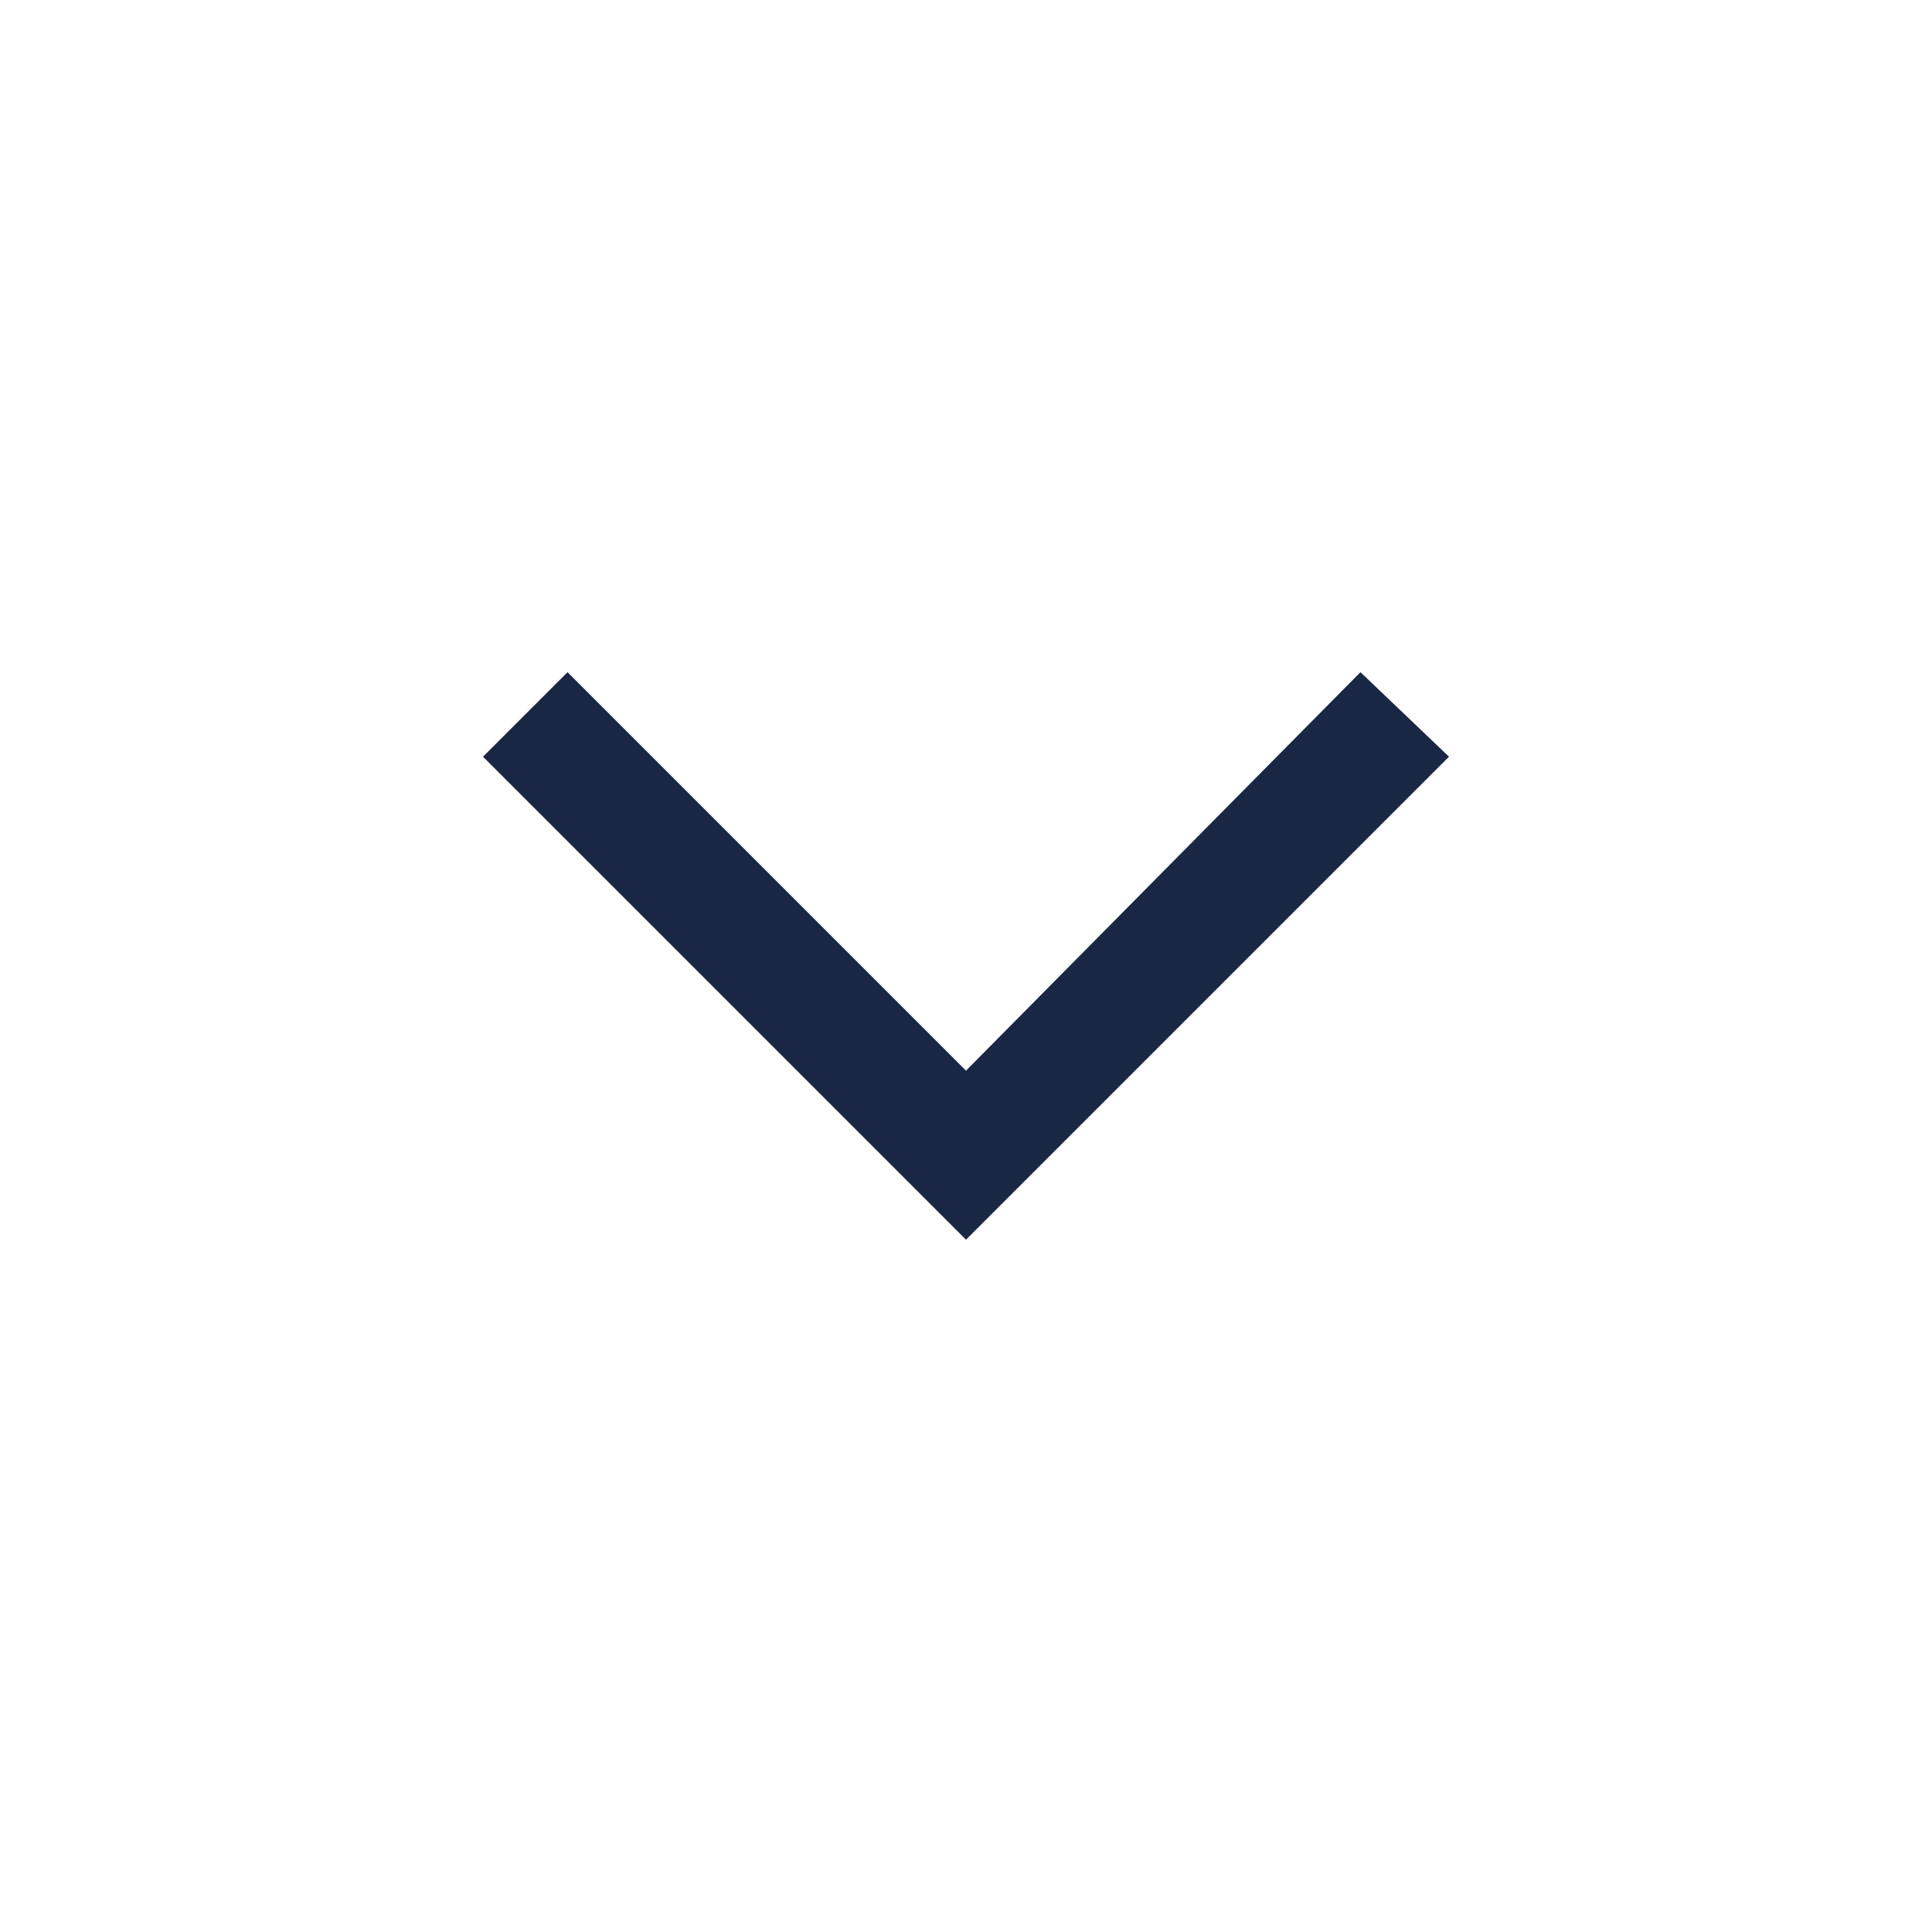
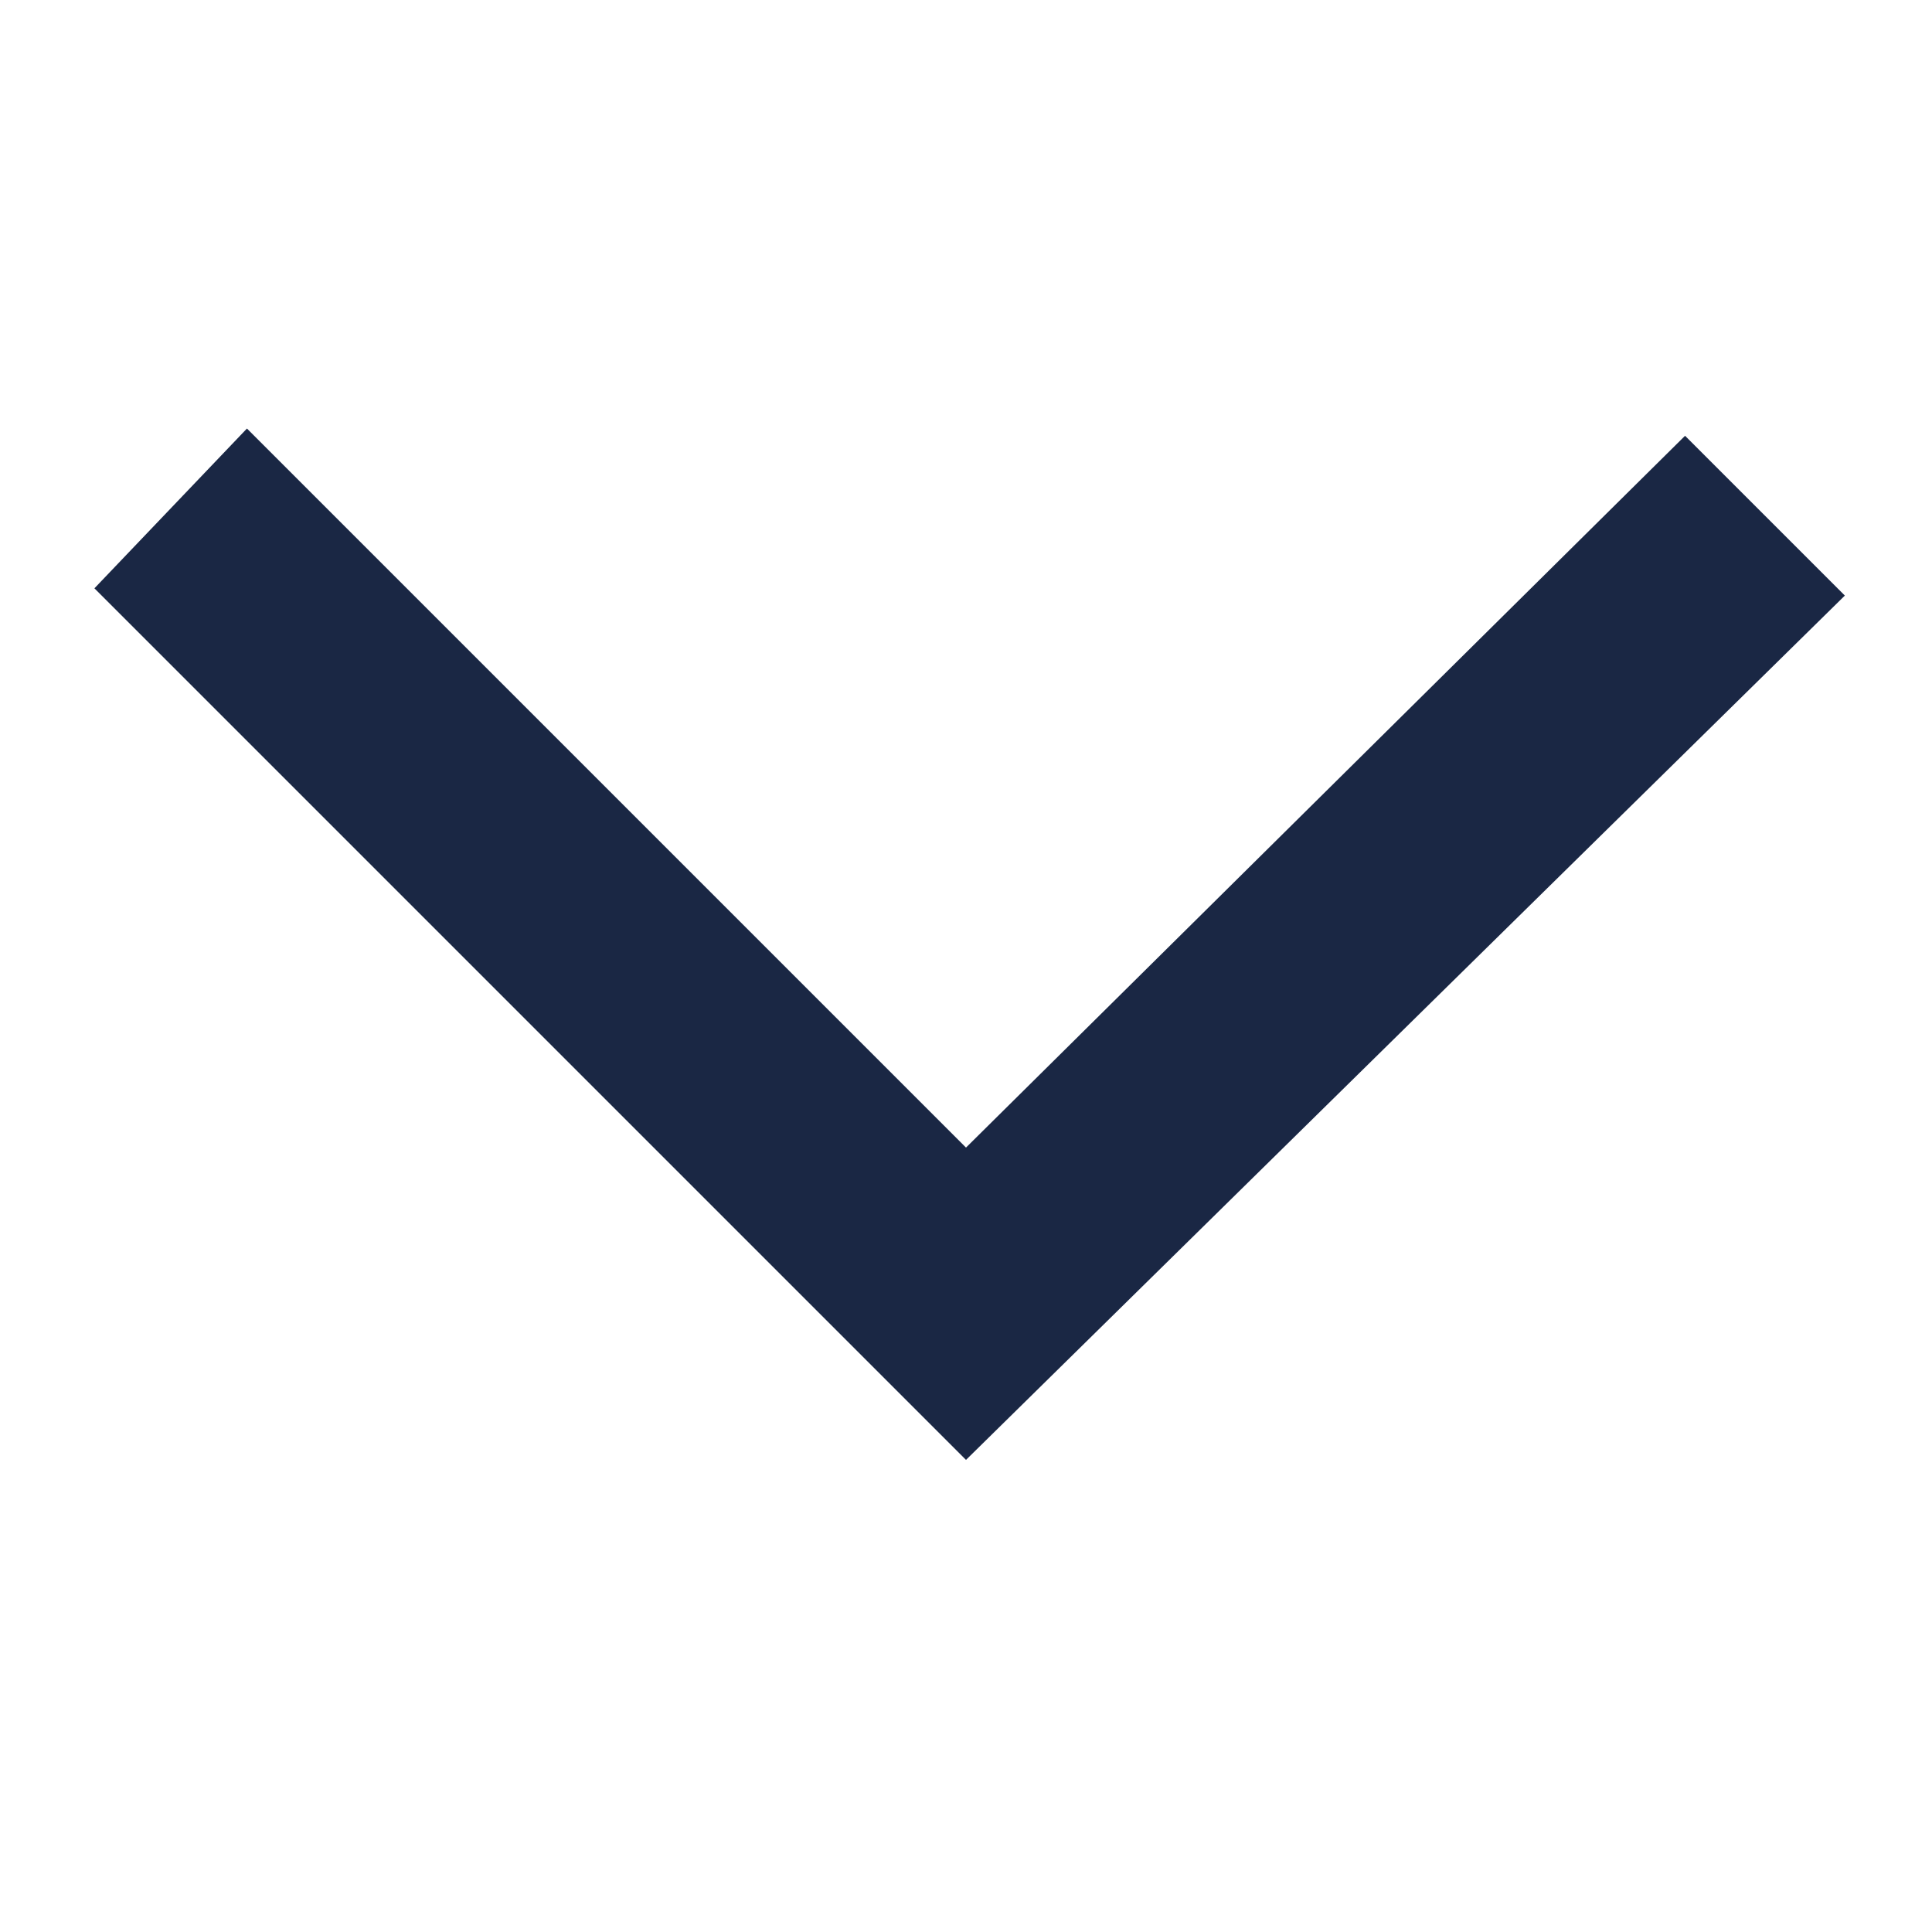
- <svg xmlns="http://www.w3.org/2000/svg" version="1.1" id="Layer_1" x="0px" y="0px" viewBox="0 0 48 48" style="enable-background:new 0 0 48 48;" xml:space="preserve">
+ <svg xmlns="http://www.w3.org/2000/svg" version="1.1" id="Layer_1" x="0px" y="0px" viewBox="0 0 26.6 26.6" style="enable-background:new 0 0 26.6 26.6;" xml:space="preserve">
  <style type="text/css">
	.st0{fill:#1A2744;}
</style>
-   <path class="st0" d="M24,30.8l-12-12l2.1-2.1l9.9,9.9l9.8-9.9l2.2,2.1L24,30.8z" />
+   <path class="st0" d="M13.3,20.1l-12-12l2.1-2.2l9.9,9.9L23.2,6l2.2,2.2L13.3,20.1z" />
</svg>
